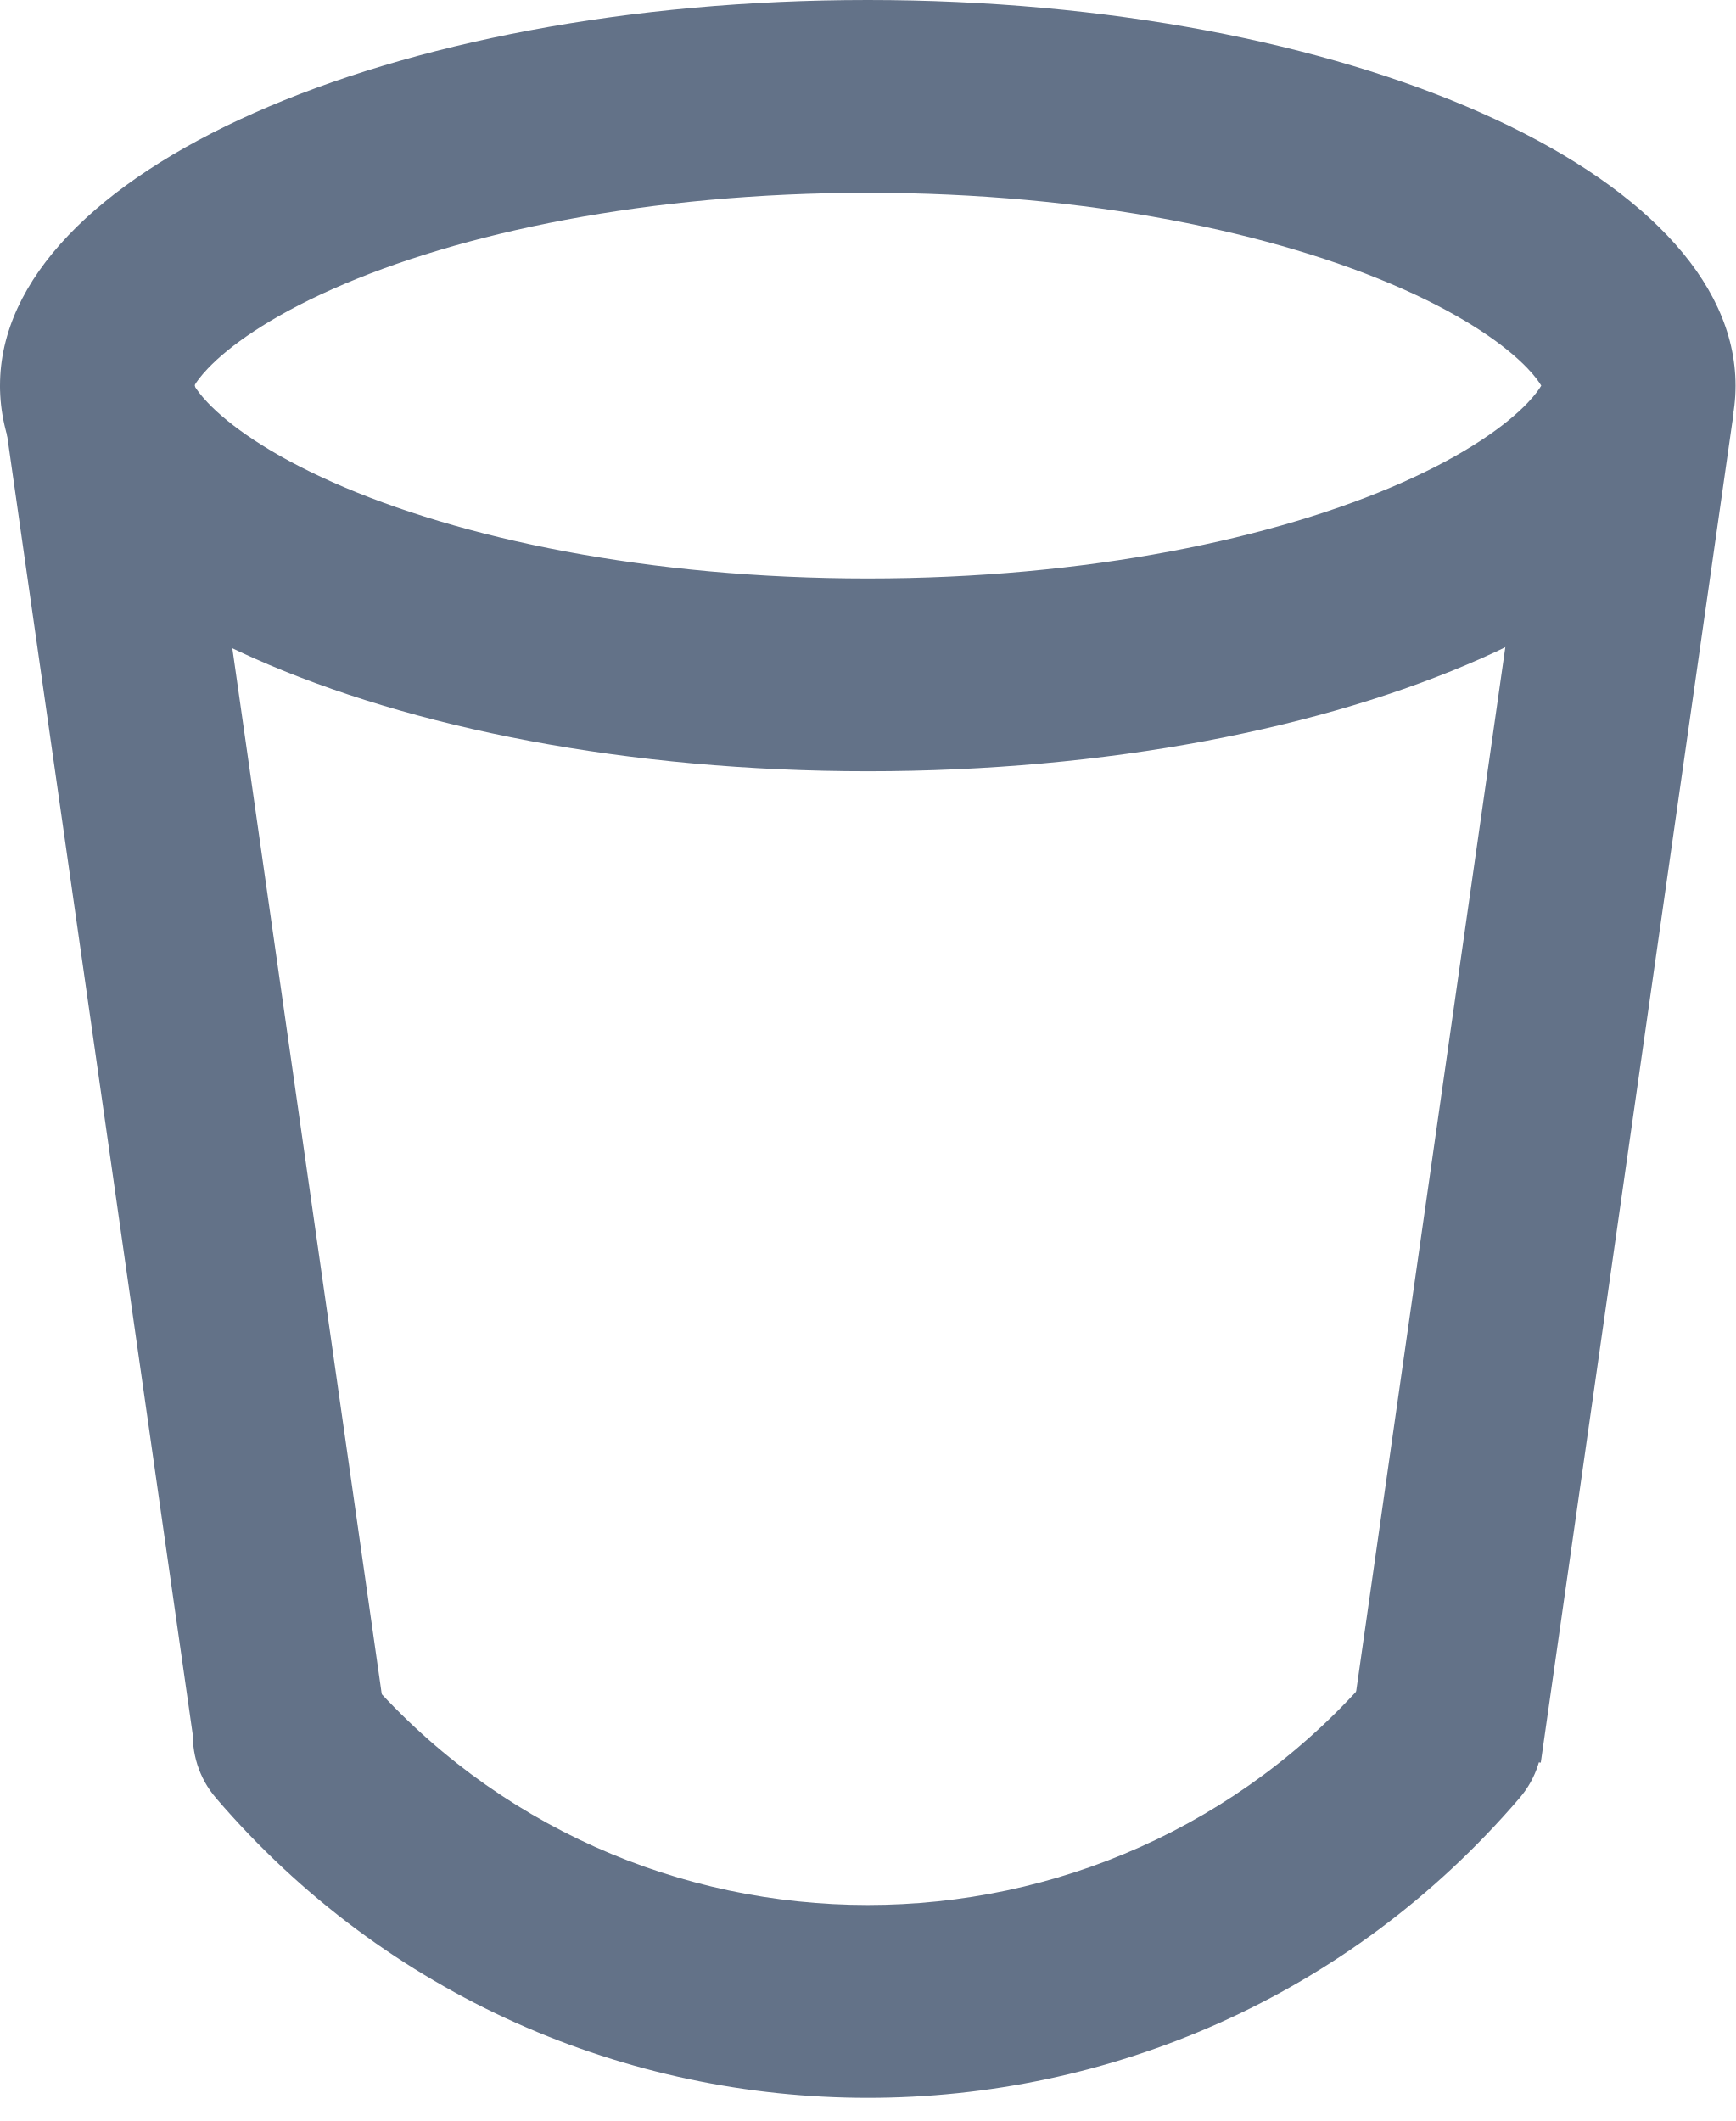
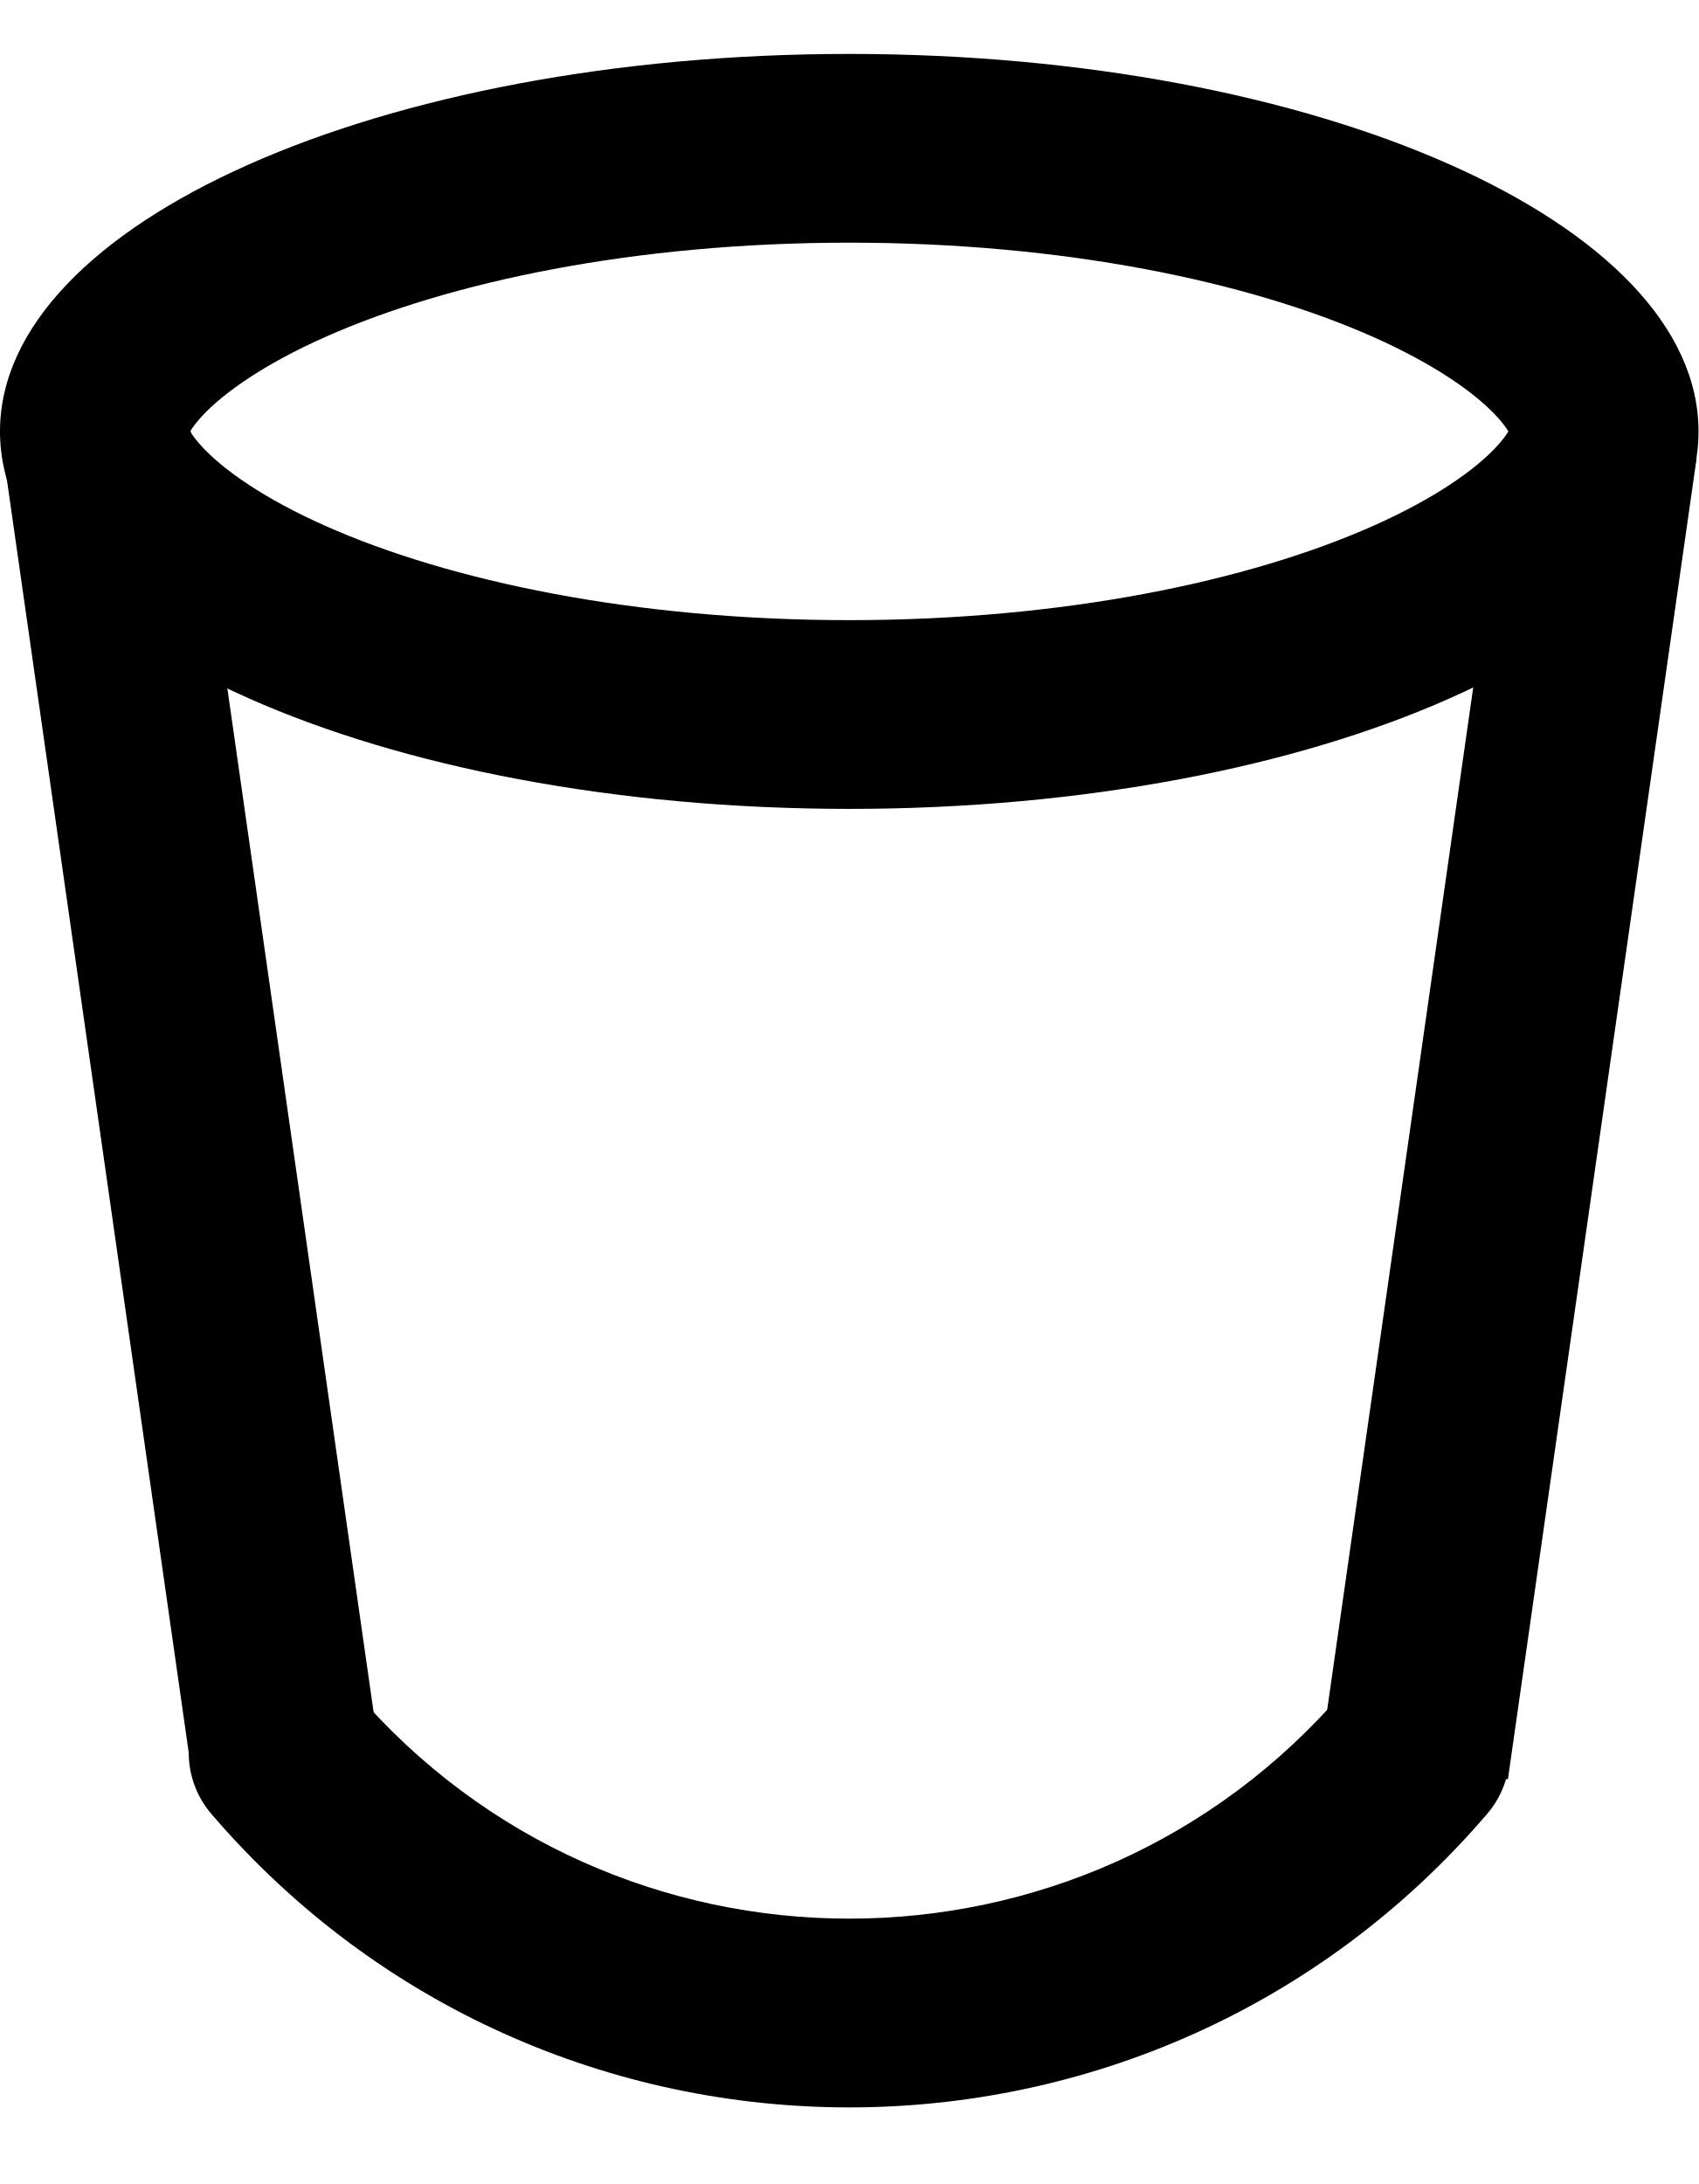
- <svg xmlns="http://www.w3.org/2000/svg" width="18" height="22" viewBox="0 0 18 22" fill="none">
-   <path fill-rule="evenodd" clip-rule="evenodd" d="M16.006 3.953C16.006 3.953 16.006 3.957 16.003 3.964C16.004 3.957 16.006 3.953 16.006 3.953ZM15.985 4C15.963 3.963 15.922 3.904 15.844 3.822C15.625 3.592 15.213 3.293 14.552 2.999C13.234 2.413 11.272 2 9 2C6.728 2 4.766 2.413 3.448 2.999C2.787 3.293 2.375 3.592 2.156 3.822C2.078 3.904 2.037 3.963 2.015 4C2.037 4.037 2.078 4.096 2.156 4.178C2.375 4.408 2.787 4.707 3.448 5.001C4.766 5.587 6.728 6 9 6C11.272 6 13.234 5.587 14.552 5.001C15.213 4.707 15.625 4.408 15.844 4.178C15.922 4.096 15.963 4.037 15.985 4ZM1.994 3.953C1.994 3.953 1.996 3.957 1.997 3.964C1.994 3.957 1.994 3.953 1.994 3.953ZM1.994 4.047C1.994 4.047 1.994 4.043 1.997 4.036C1.996 4.043 1.994 4.047 1.994 4.047ZM16.003 4.036C16.006 4.043 16.006 4.047 16.006 4.047C16.006 4.047 16.004 4.043 16.003 4.036ZM9 8C13.971 8 18 6.209 18 4C18 1.791 13.971 0 9 0C4.029 0 0 1.791 0 4C0 6.209 4.029 8 9 8Z" fill="#637288" />
-   <path fill-rule="evenodd" clip-rule="evenodd" d="M2 18L8.15392e-05 4L1.98 3.717L3.98 17.717L2 18Z" fill="#637288" />
-   <path fill-rule="evenodd" clip-rule="evenodd" d="M16 4L14 18L15.98 18.283L17.98 4.283L16 4Z" fill="#637288" />
-   <path fill-rule="evenodd" clip-rule="evenodd" d="M2.349 17.241C2.769 16.881 3.4 16.93 3.759 17.349C6.514 20.563 11.486 20.563 14.241 17.349C14.6 16.93 15.232 16.881 15.651 17.241C16.07 17.6 16.119 18.232 15.759 18.651C12.206 22.796 5.794 22.796 2.241 18.651C1.881 18.232 1.93 17.6 2.349 17.241Z" fill="#637288" />
+ <svg xmlns="http://www.w3.org/2000/svg" width="14" height="18" viewBox="0 0 18 22" fill="none">
+   <path fill-rule="evenodd" clip-rule="evenodd" d="M16.006 3.953C16.006 3.953 16.006 3.957 16.003 3.964C16.004 3.957 16.006 3.953 16.006 3.953ZM15.985 4C15.963 3.963 15.922 3.904 15.844 3.822C15.625 3.592 15.213 3.293 14.552 2.999C13.234 2.413 11.272 2 9 2C6.728 2 4.766 2.413 3.448 2.999C2.787 3.293 2.375 3.592 2.156 3.822C2.078 3.904 2.037 3.963 2.015 4C2.037 4.037 2.078 4.096 2.156 4.178C2.375 4.408 2.787 4.707 3.448 5.001C4.766 5.587 6.728 6 9 6C11.272 6 13.234 5.587 14.552 5.001C15.213 4.707 15.625 4.408 15.844 4.178C15.922 4.096 15.963 4.037 15.985 4ZM1.994 3.953C1.994 3.953 1.996 3.957 1.997 3.964C1.994 3.957 1.994 3.953 1.994 3.953ZM1.994 4.047C1.994 4.047 1.994 4.043 1.997 4.036C1.996 4.043 1.994 4.047 1.994 4.047ZM16.003 4.036C16.006 4.043 16.006 4.047 16.006 4.047C16.006 4.047 16.004 4.043 16.003 4.036ZM9 8C13.971 8 18 6.209 18 4C18 1.791 13.971 0 9 0C4.029 0 0 1.791 0 4C0 6.209 4.029 8 9 8Z" fill="currentColor" />
+   <path fill-rule="evenodd" clip-rule="evenodd" d="M2 18L8.15392e-05 4L1.98 3.717L3.98 17.717L2 18Z" fill="currentColor" />
+   <path fill-rule="evenodd" clip-rule="evenodd" d="M16 4L14 18L15.98 18.283L17.98 4.283L16 4Z" fill="currentColor" />
+   <path fill-rule="evenodd" clip-rule="evenodd" d="M2.349 17.241C2.769 16.881 3.4 16.93 3.759 17.349C6.514 20.563 11.486 20.563 14.241 17.349C14.6 16.93 15.232 16.881 15.651 17.241C16.07 17.6 16.119 18.232 15.759 18.651C12.206 22.796 5.794 22.796 2.241 18.651C1.881 18.232 1.93 17.6 2.349 17.241Z" fill="currentColor" />
</svg>
